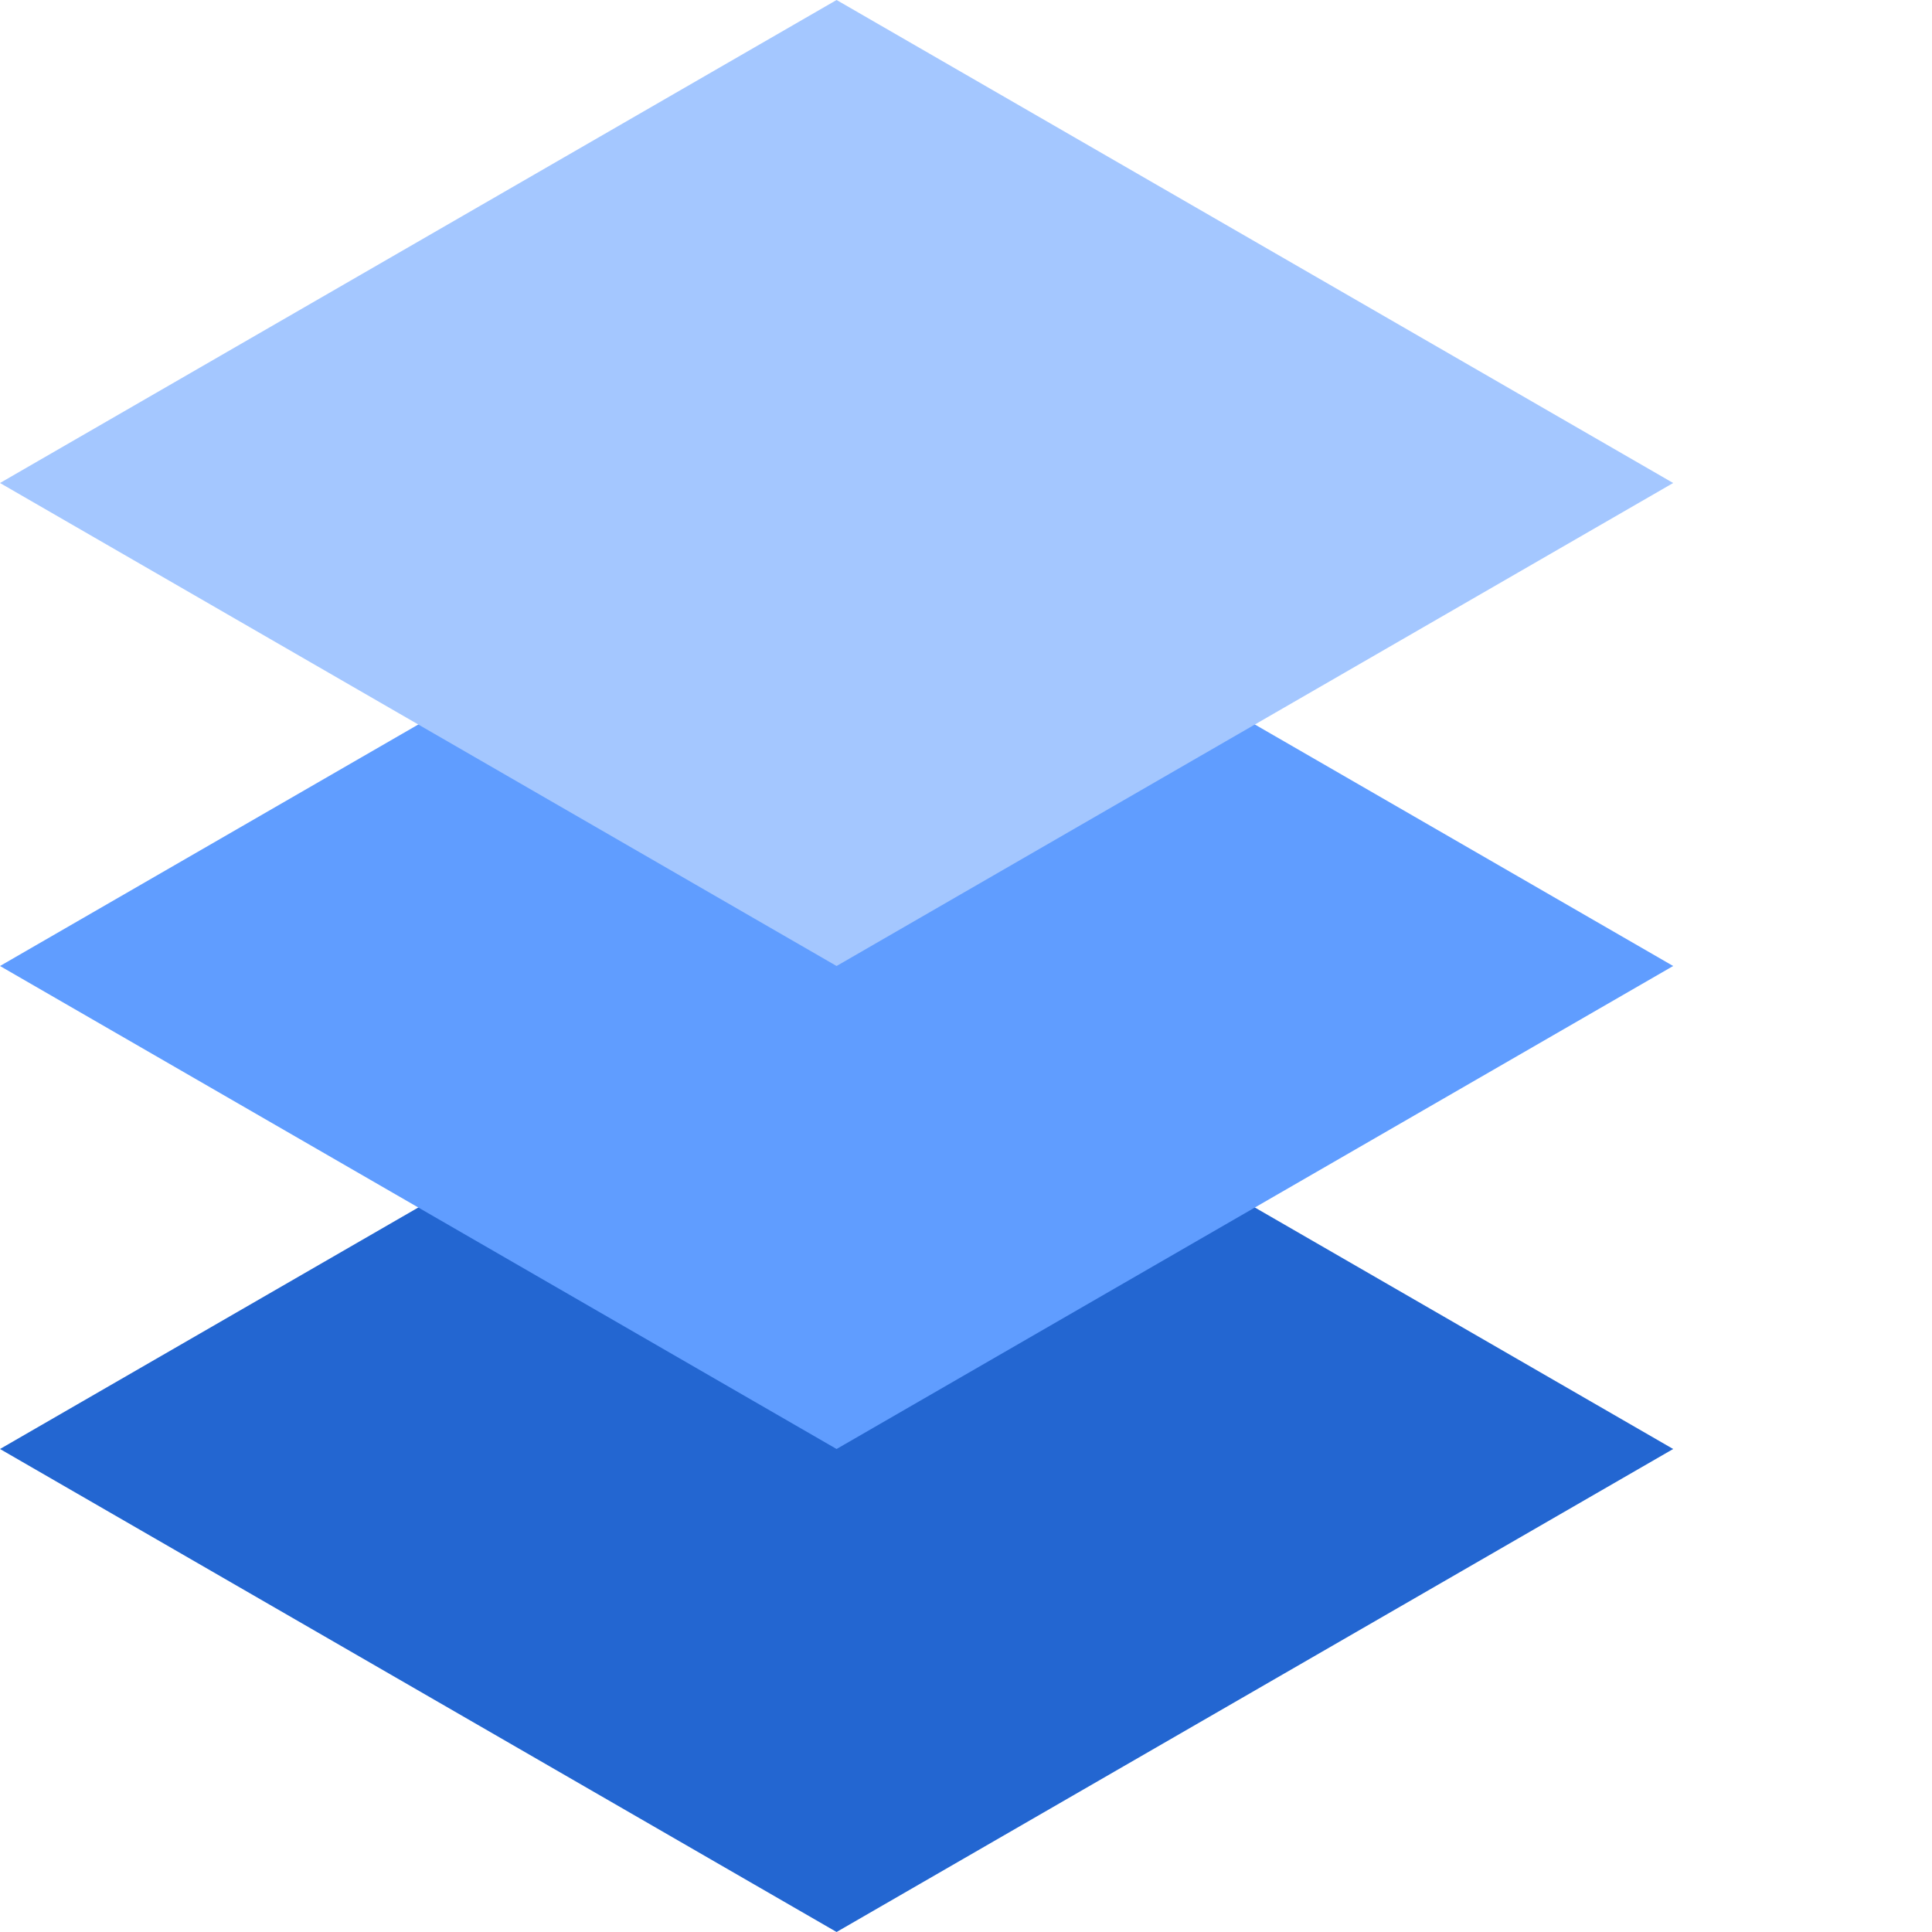
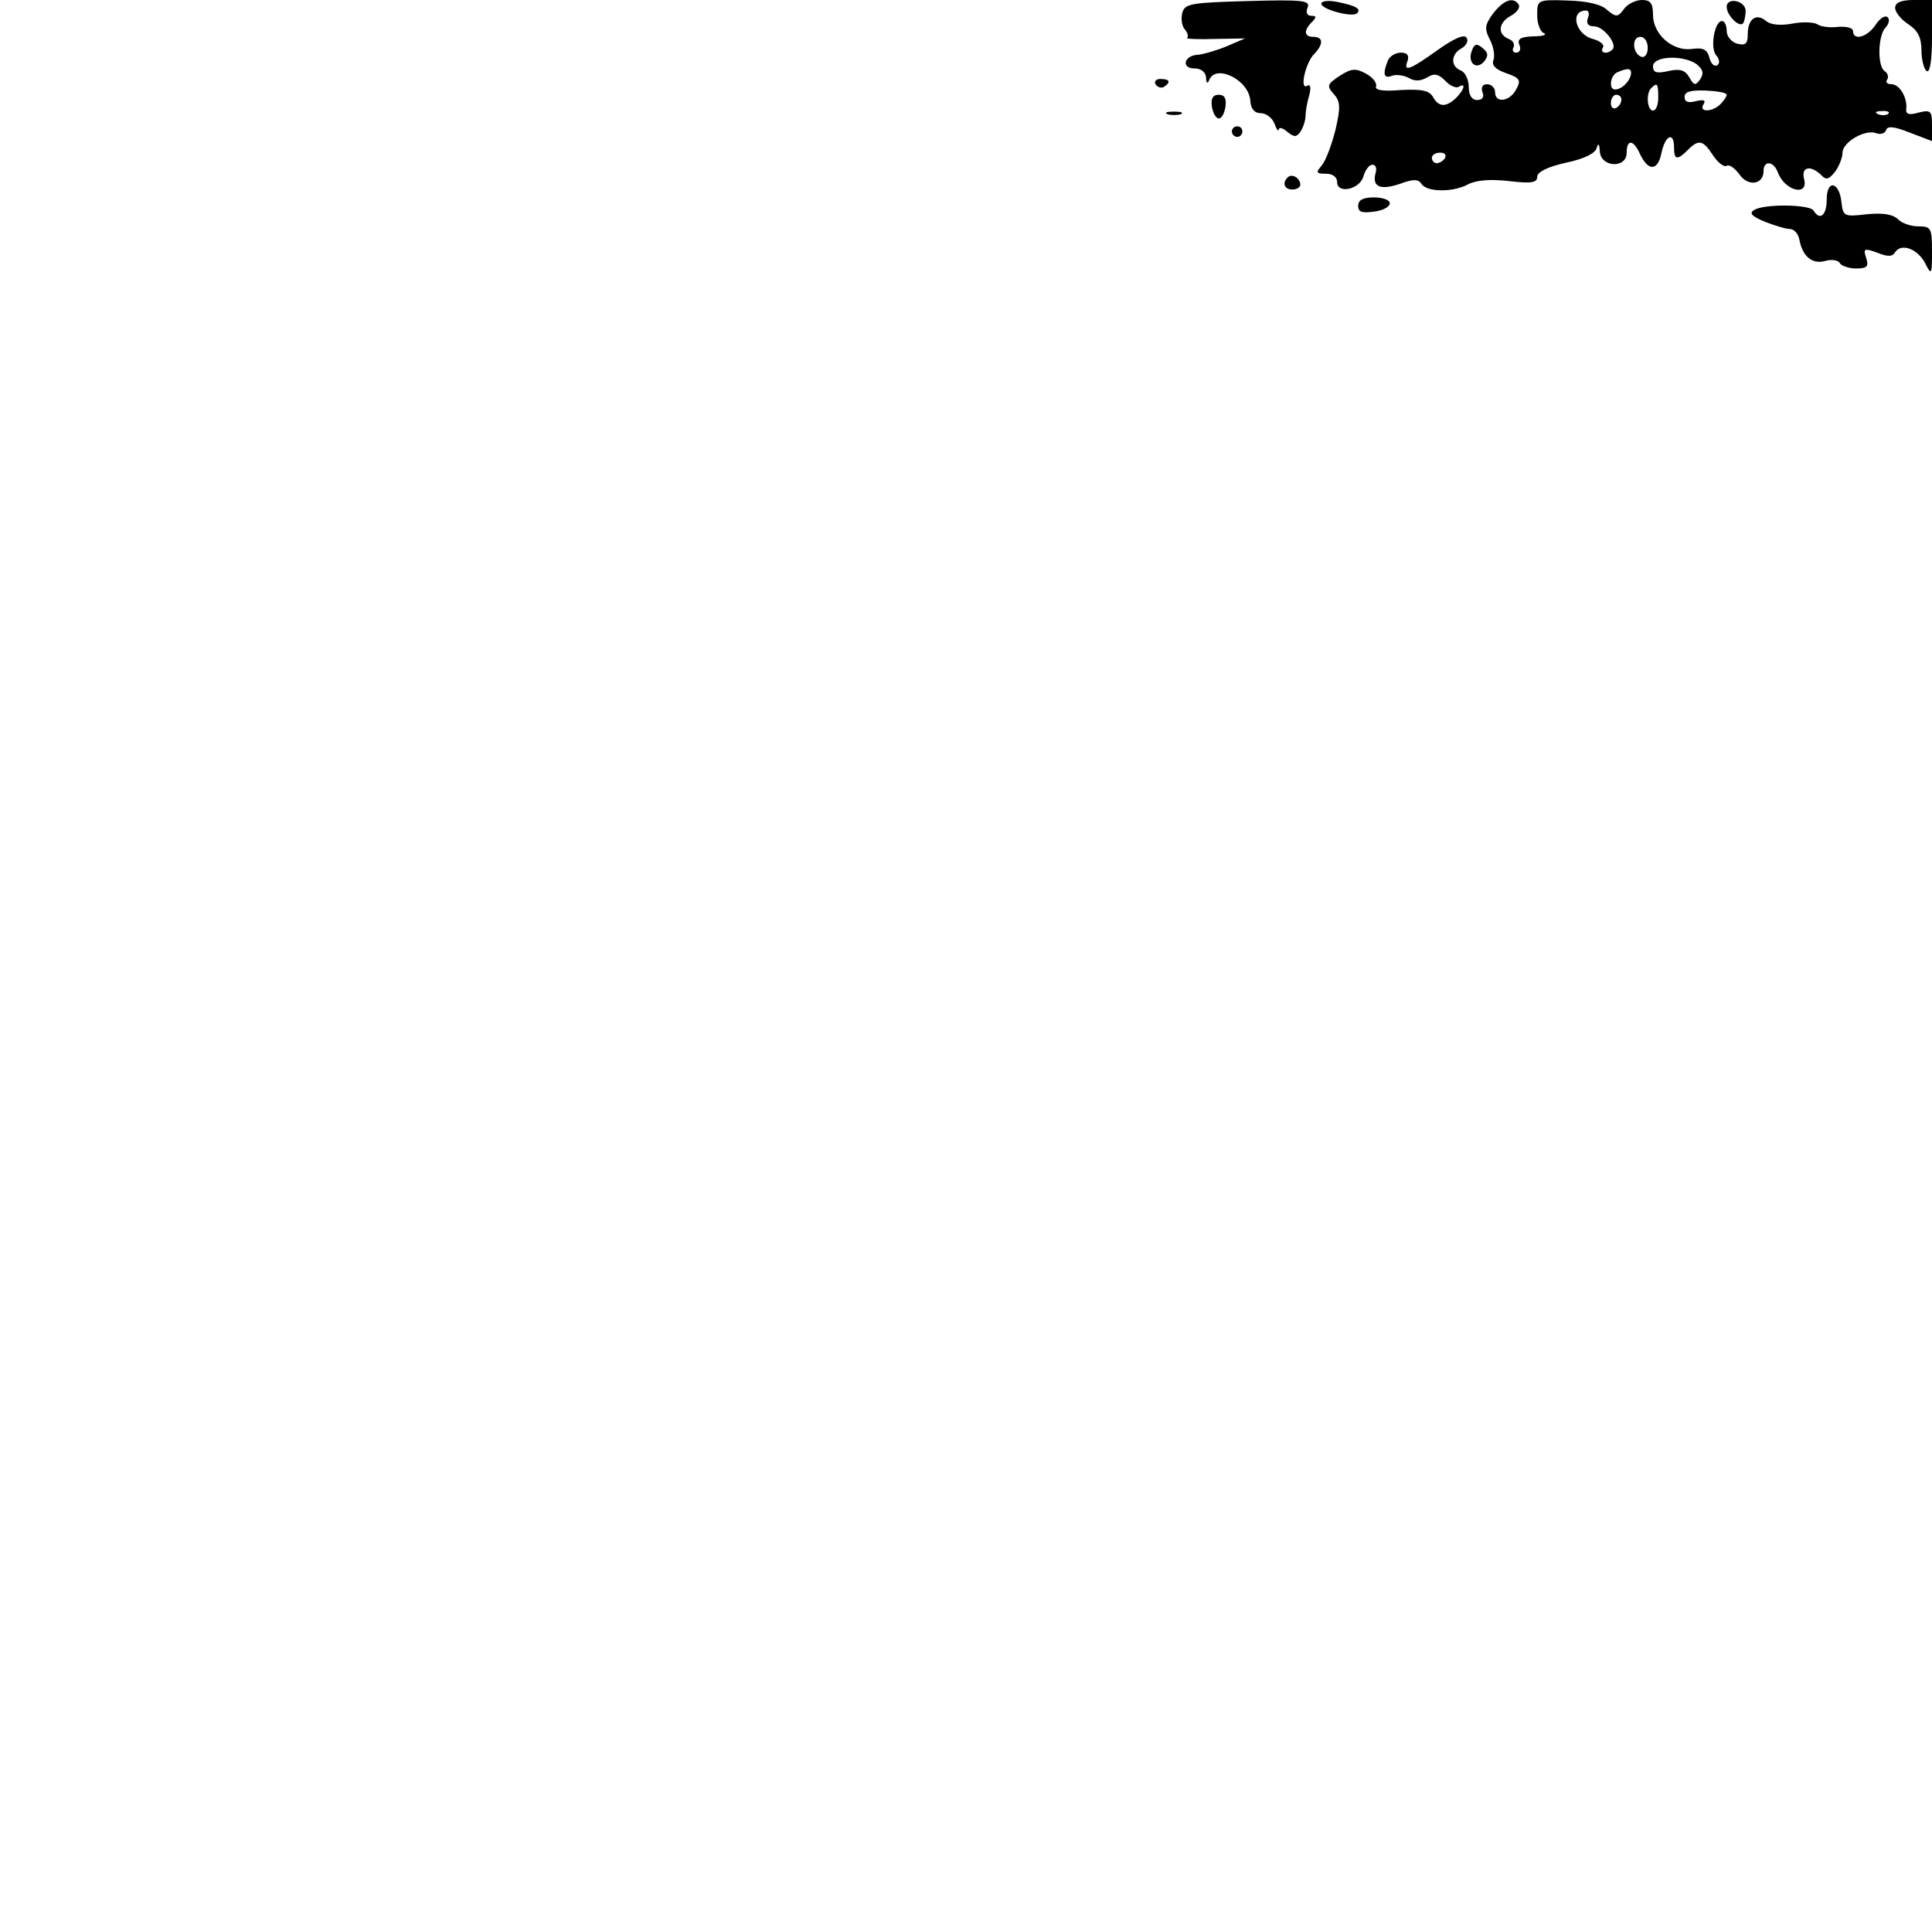
- <svg xmlns="http://www.w3.org/2000/svg" version="1.1" width="256" height="256" viewbox="0 0 949 256">
-   <path fill="#2366d1" d="M110.851 128L221.703 192L110.851 256L0 192Z" />
-   <path fill="#609dff" d="M110.851 64L221.703 128L110.851 192L0 128Z" />
-   <path fill="#a4c7ff" d="M110.851 0L221.703 64L110.851 128L0 64Z" />
+ <svg xmlns="http://www.w3.org/2000/svg" version="1.0" width="367pt" height="367pt" viewBox="0 0 367 367" preserveAspectRatio="xMidYMid meet">
+   <g transform="translate(0,367) scale(0.1,-0.1)" fill="#000000" stroke="none">
+     <path d="M2246 3646 c-3 -11 -1 -25 4 -31 6 -7 8 -14 5 -17 -2 -2 21 -3 53 -2 l57 1 -35 -15 c-19 -8 -44 -15 -54 -16 -27 -1 -33 -26 -7 -26 13 0 21 -7 22 -17 0 -11 3 -13 6 -5 12 31 75 1 78 -39 1 -16 8 -24 20 -24 10 0 22 -9 26 -20 4 -11 8 -16 8 -11 1 5 8 3 17 -5 13 -10 17 -10 25 2 5 8 9 21 9 29 0 8 3 26 7 39 4 15 2 22 -4 18 -15 -9 -3 45 14 61 17 18 17 32 -2 32 -18 0 -19 12 -3 28 9 9 9 12 -1 12 -8 0 -11 6 -7 16 5 13 -9 15 -114 12 -108 -3 -119 -5 -124 -22z" />
+     <path d="M2510 3663 c0 -11 60 -27 68 -18 8 8 -2 14 -36 21 -19 4 -32 2 -32 -3z" />
+     <path d="M2836 3644 c-16 -22 -16 -29 -6 -49 7 -13 10 -30 7 -39 -4 -10 4 -18 24 -25 26 -9 29 -13 19 -31 -12 -23 -40 -27 -40 -5 0 8 -7 15 -15 15 -9 0 -12 -6 -9 -15 4 -9 0 -15 -10 -15 -10 0 -16 9 -16 25 0 14 -7 28 -15 31 -20 8 -19 31 1 42 9 5 14 14 10 20 -4 8 -24 -1 -55 -23 -53 -38 -66 -43 -57 -20 3 10 -1 15 -13 15 -10 0 -22 -7 -25 -16 -10 -25 -7 -34 8 -28 8 3 23 1 32 -4 12 -7 23 -6 35 1 13 8 21 7 34 -6 9 -10 21 -15 26 -12 14 9 11 -5 -5 -21 -19 -18 -33 -18 -44 2 -7 12 -21 15 -61 13 -35 -3 -50 0 -47 7 2 6 -6 17 -19 24 -20 11 -28 10 -50 -4 -24 -16 -25 -19 -12 -34 13 -14 14 -25 4 -68 -7 -28 -18 -58 -26 -68 -12 -14 -11 -16 8 -16 12 0 21 -6 21 -16 0 -23 43 -14 50 11 3 11 10 21 16 22 7 1 10 -6 7 -16 -7 -26 9 -33 47 -20 24 9 34 9 40 0 9 -16 60 -17 89 -1 16 8 42 10 78 6 42 -5 53 -3 53 8 0 9 19 19 55 27 34 7 56 18 58 28 3 10 5 8 6 -6 1 -31 51 -34 51 -3 0 26 13 25 25 -2 16 -34 34 -33 41 1 7 34 24 42 24 11 0 -24 6 -25 26 -5 21 21 29 19 48 -10 9 -14 21 -23 26 -20 5 3 15 -4 24 -16 16 -24 46 -20 46 6 0 21 19 19 27 -2 13 -36 59 -47 50 -13 -6 23 12 27 32 8 10 -11 15 -9 27 6 8 11 14 27 14 36 0 20 43 45 64 37 8 -3 16 -1 19 6 2 8 15 7 45 -5 l42 -16 0 30 c0 27 -2 30 -26 24 -17 -5 -24 -3 -23 6 3 21 -12 48 -28 48 -8 0 -12 4 -8 9 3 5 1 12 -5 16 -14 9 -13 68 2 83 6 6 8 15 4 19 -5 5 -15 -2 -23 -14 -16 -24 -43 -31 -43 -12 0 6 -12 9 -28 8 -15 -2 -33 0 -40 5 -7 4 -29 5 -48 1 -22 -4 -41 -2 -49 5 -19 16 -35 4 -35 -25 0 -18 -4 -22 -20 -18 -11 3 -20 14 -20 24 0 11 -4 19 -9 19 -14 0 -23 -51 -11 -65 7 -8 7 -16 2 -19 -6 -3 -12 3 -15 15 -4 15 -12 19 -33 16 -37 -5 -74 28 -74 65 0 22 -5 28 -21 28 -12 0 -28 -8 -34 -17 -12 -16 -15 -16 -32 -2 -11 11 -39 17 -75 18 -58 2 -58 1 -58 -28 0 -16 6 -32 13 -34 6 -3 -2 -6 -20 -6 -25 -1 -31 -5 -27 -16 4 -8 1 -15 -6 -15 -6 0 -8 5 -5 10 3 6 -1 13 -9 16 -22 9 -20 31 4 44 11 6 18 15 15 21 -10 16 -29 9 -49 -17z m180 -9 c-3 -10 1 -15 12 -15 18 0 45 -34 35 -44 -10 -10 -25 -7 -18 4 3 5 -5 12 -19 16 -33 8 -45 54 -13 54 5 0 7 -7 3 -15z m114 -56 c0 -11 -5 -19 -12 -17 -17 6 -19 38 -2 38 8 0 14 -9 14 -21z m93 -31 c12 -10 14 -17 7 -28 -9 -13 -12 -13 -21 3 -8 14 -18 17 -40 12 -22 -5 -29 -3 -29 9 0 20 58 22 83 4z m-125 -20 c-3 -14 -18 -28 -30 -28 -13 0 -9 28 5 33 21 9 27 7 25 -5z m52 -43 c0 -14 -4 -25 -10 -25 -11 0 -14 33 -3 43 11 11 13 8 13 -18z m130 5 c0 -3 -5 -11 -12 -18 -15 -15 -42 -16 -32 0 5 8 0 9 -14 6 -15 -4 -22 -2 -22 8 0 10 12 13 40 12 22 -1 40 -4 40 -8z m-200 -9 c0 -6 -4 -13 -10 -16 -5 -3 -10 1 -10 9 0 9 5 16 10 16 6 0 10 -4 10 -9z m507 -27 c-3 -3 -12 -4 -19 -1 -8 3 -5 6 6 6 11 1 17 -2 13 -5z m-842 -84 c-3 -5 -10 -10 -16 -10 -5 0 -9 5 -9 10 0 6 7 10 16 10 8 0 12 -4 9 -10z" />
+     <path d="M3280 3657 c0 -17 26 -42 32 -30 2 4 4 15 4 23 -1 19 -36 26 -36 7z" />
+     <path d="M3600 3655 c0 -8 11 -22 25 -31 18 -12 25 -25 25 -50 0 -18 5 -36 10 -39 6 -4 10 20 10 64 l0 71 -35 0 c-24 0 -35 -5 -35 -15z" />
+     <path d="M2796 3574 c-9 -23 8 -38 23 -21 9 11 8 17 -3 26 -11 9 -15 8 -20 -5z" />
+     <path d="M2195 3510 c4 -6 11 -8 16 -5 14 9 11 15 -7 15 -8 0 -12 -5 -9 -10z" />
+     <path d="M2302 3468 c2 -13 8 -23 13 -23 6 0 11 10 13 23 2 15 -2 22 -13 22 -11 0 -15 -7 -13 -22z" />
+     <path d="M2218 3453 c6 -2 18 -2 25 0 6 3 1 5 -13 5 -14 0 -19 -2 -12 -5z" />
+     <path d="M2340 3420 c0 -5 5 -10 10 -10 6 0 10 5 10 10 0 6 -4 10 -10 10 -5 0 -10 -4 -10 -10z" />
+     <path d="M2446 3333 c-11 -11 -6 -23 9 -23 8 0 15 4 15 9 0 13 -16 22 -24 14z" />
+     <path d="M3470 3291 c0 -30 -13 -41 -25 -21 -7 12 -95 13 -113 1 -10 -6 -4 -12 20 -22 18 -7 40 -14 48 -14 8 0 16 -9 18 -20 6 -32 24 -47 48 -41 13 4 26 2 29 -4 3 -5 17 -10 31 -10 21 0 24 4 19 20 -6 18 -4 19 21 10 20 -8 29 -8 34 1 12 18 43 6 57 -21 12 -24 13 -22 13 23 0 44 -2 47 -26 47 -14 0 -32 6 -39 14 -10 9 -28 12 -59 9 -43 -5 -45 -4 -48 23 -4 39 -28 44 -28 5z" />
+     <path d="M2580 3279 c0 -12 7 -14 30 -11 17 2 30 9 30 16 0 6 -13 11 -30 11 -21 0 -30 -5 -30 -16z" />
+   </g>
</svg>
